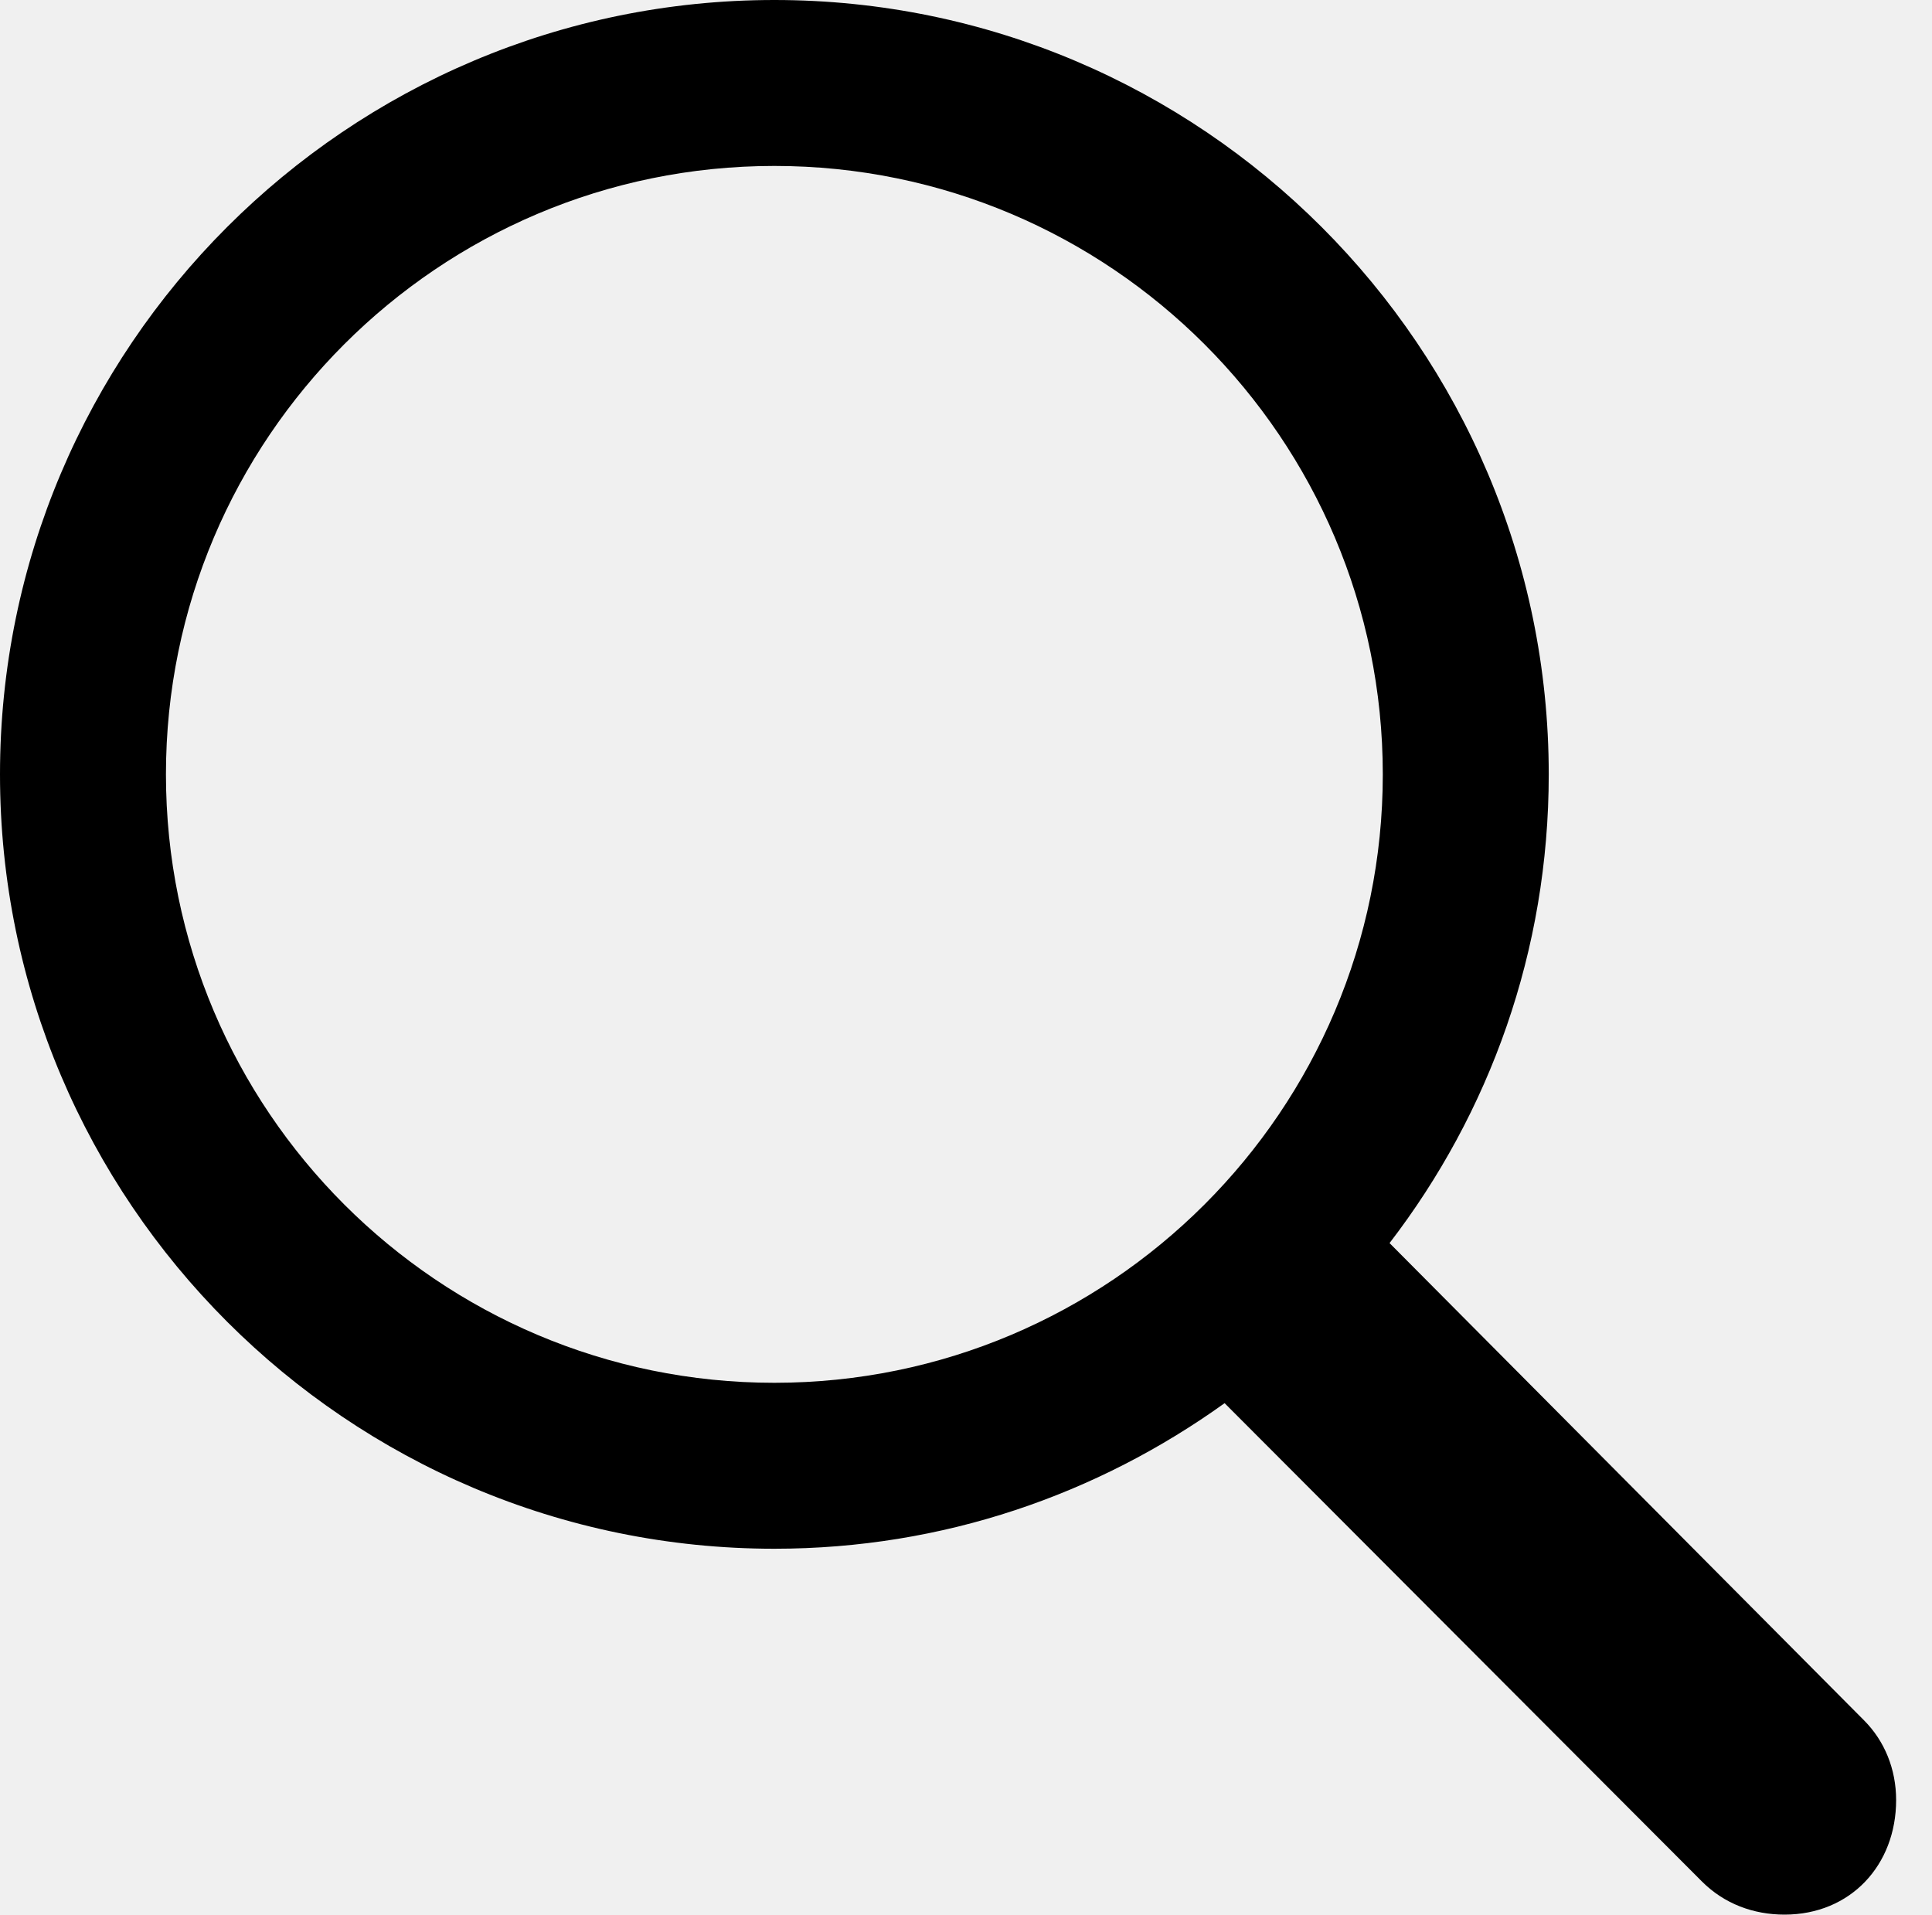
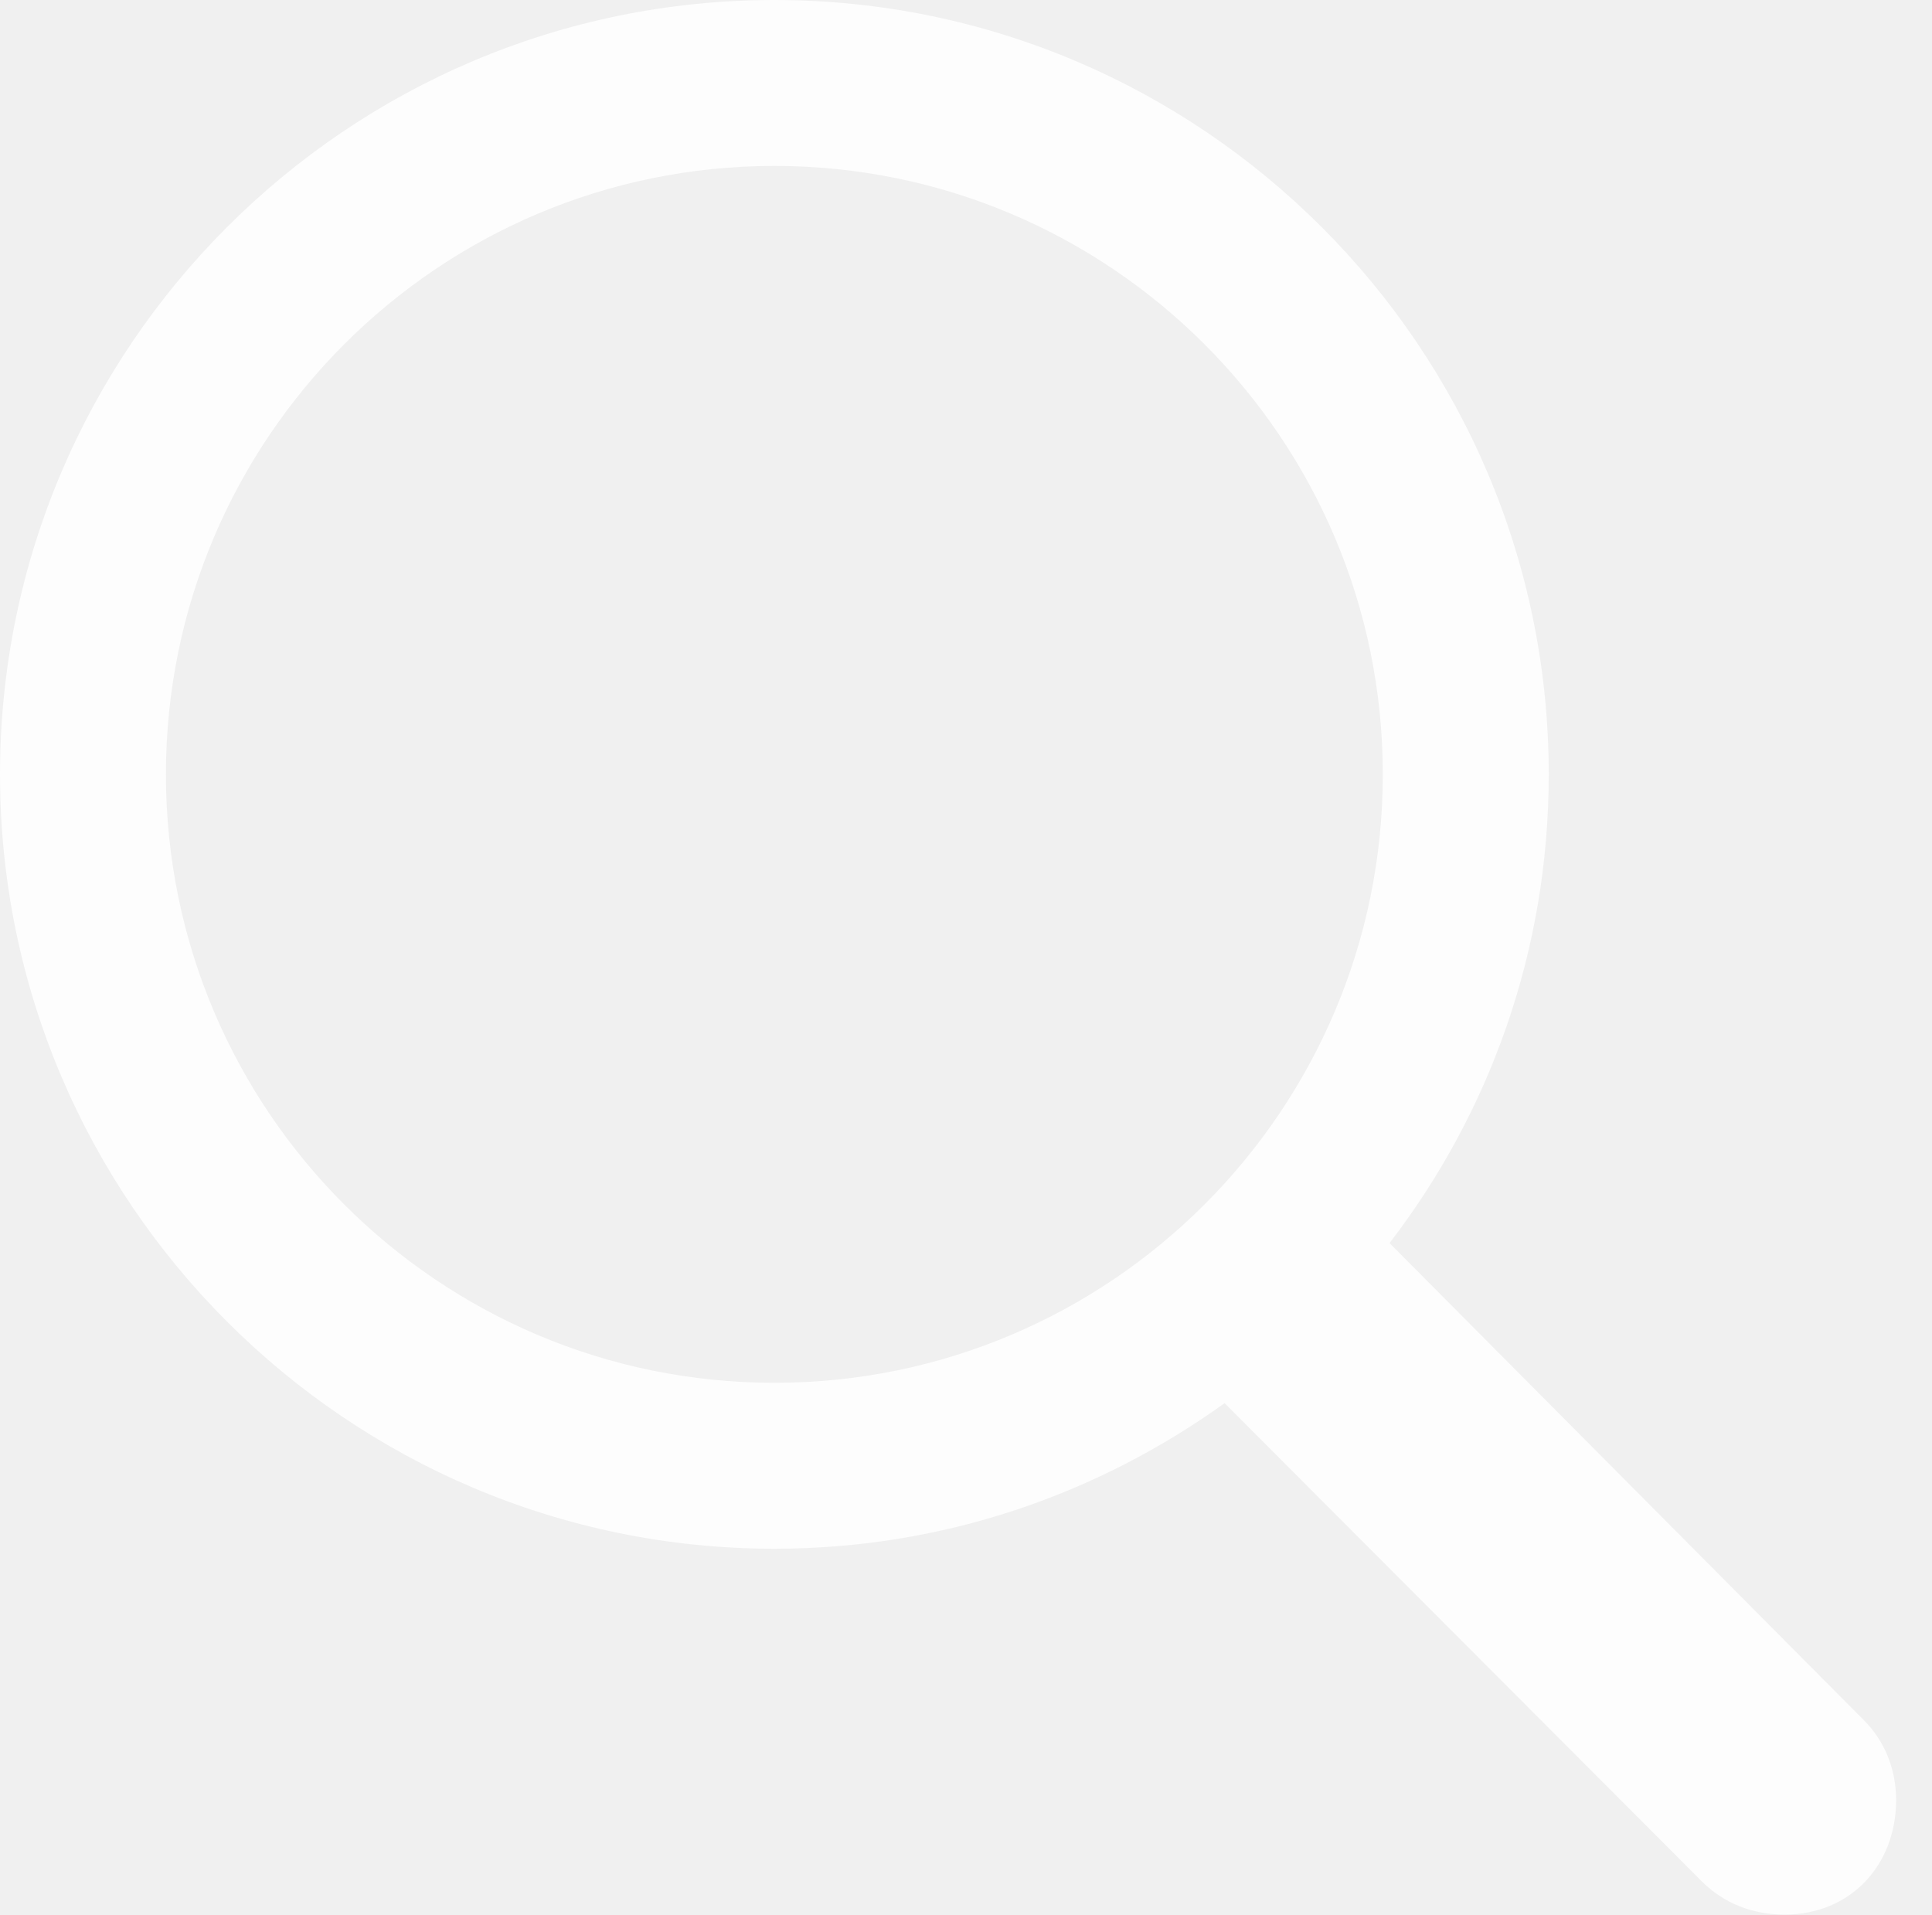
<svg xmlns="http://www.w3.org/2000/svg" version="1.1" viewBox="0 0 19.443 19.268">
  <g>
    <rect height="19.268" opacity="0" width="19.443" x="0" y="0" />
-     <path d="M0 7.793C0 12.09 3.496 15.586 7.793 15.586C9.492 15.586 11.045 15.039 12.324 14.121L17.129 18.936C17.354 19.16 17.646 19.268 17.959 19.268C18.623 19.268 19.082 18.77 19.082 18.115C19.082 17.803 18.965 17.52 18.76 17.314L13.984 12.51C14.99 11.201 15.586 9.57 15.586 7.793C15.586 3.496 12.09 0 7.793 0C3.496 0 0 3.496 0 7.793ZM1.67 7.793C1.67 4.414 4.414 1.67 7.793 1.67C11.172 1.67 13.916 4.414 13.916 7.793C13.916 11.172 11.172 13.916 7.793 13.916C4.414 13.916 1.67 11.172 1.67 7.793Z" fill="black" />
+     <path d="M0 7.793C0 12.09 3.496 15.586 7.793 15.586C9.492 15.586 11.045 15.039 12.324 14.121L17.129 18.936C17.354 19.16 17.646 19.268 17.959 19.268C18.623 19.268 19.082 18.77 19.082 18.115C19.082 17.803 18.965 17.52 18.76 17.314L13.984 12.51C14.99 11.201 15.586 9.57 15.586 7.793C15.586 3.496 12.09 0 7.793 0C3.496 0 0 3.496 0 7.793ZM1.67 7.793C1.67 4.414 4.414 1.67 7.793 1.67C11.172 1.67 13.916 4.414 13.916 7.793C13.916 11.172 11.172 13.916 7.793 13.916C4.414 13.916 1.67 11.172 1.67 7.793Z" fill="white" fill-opacity="0.85" />
  </g>
</svg>
